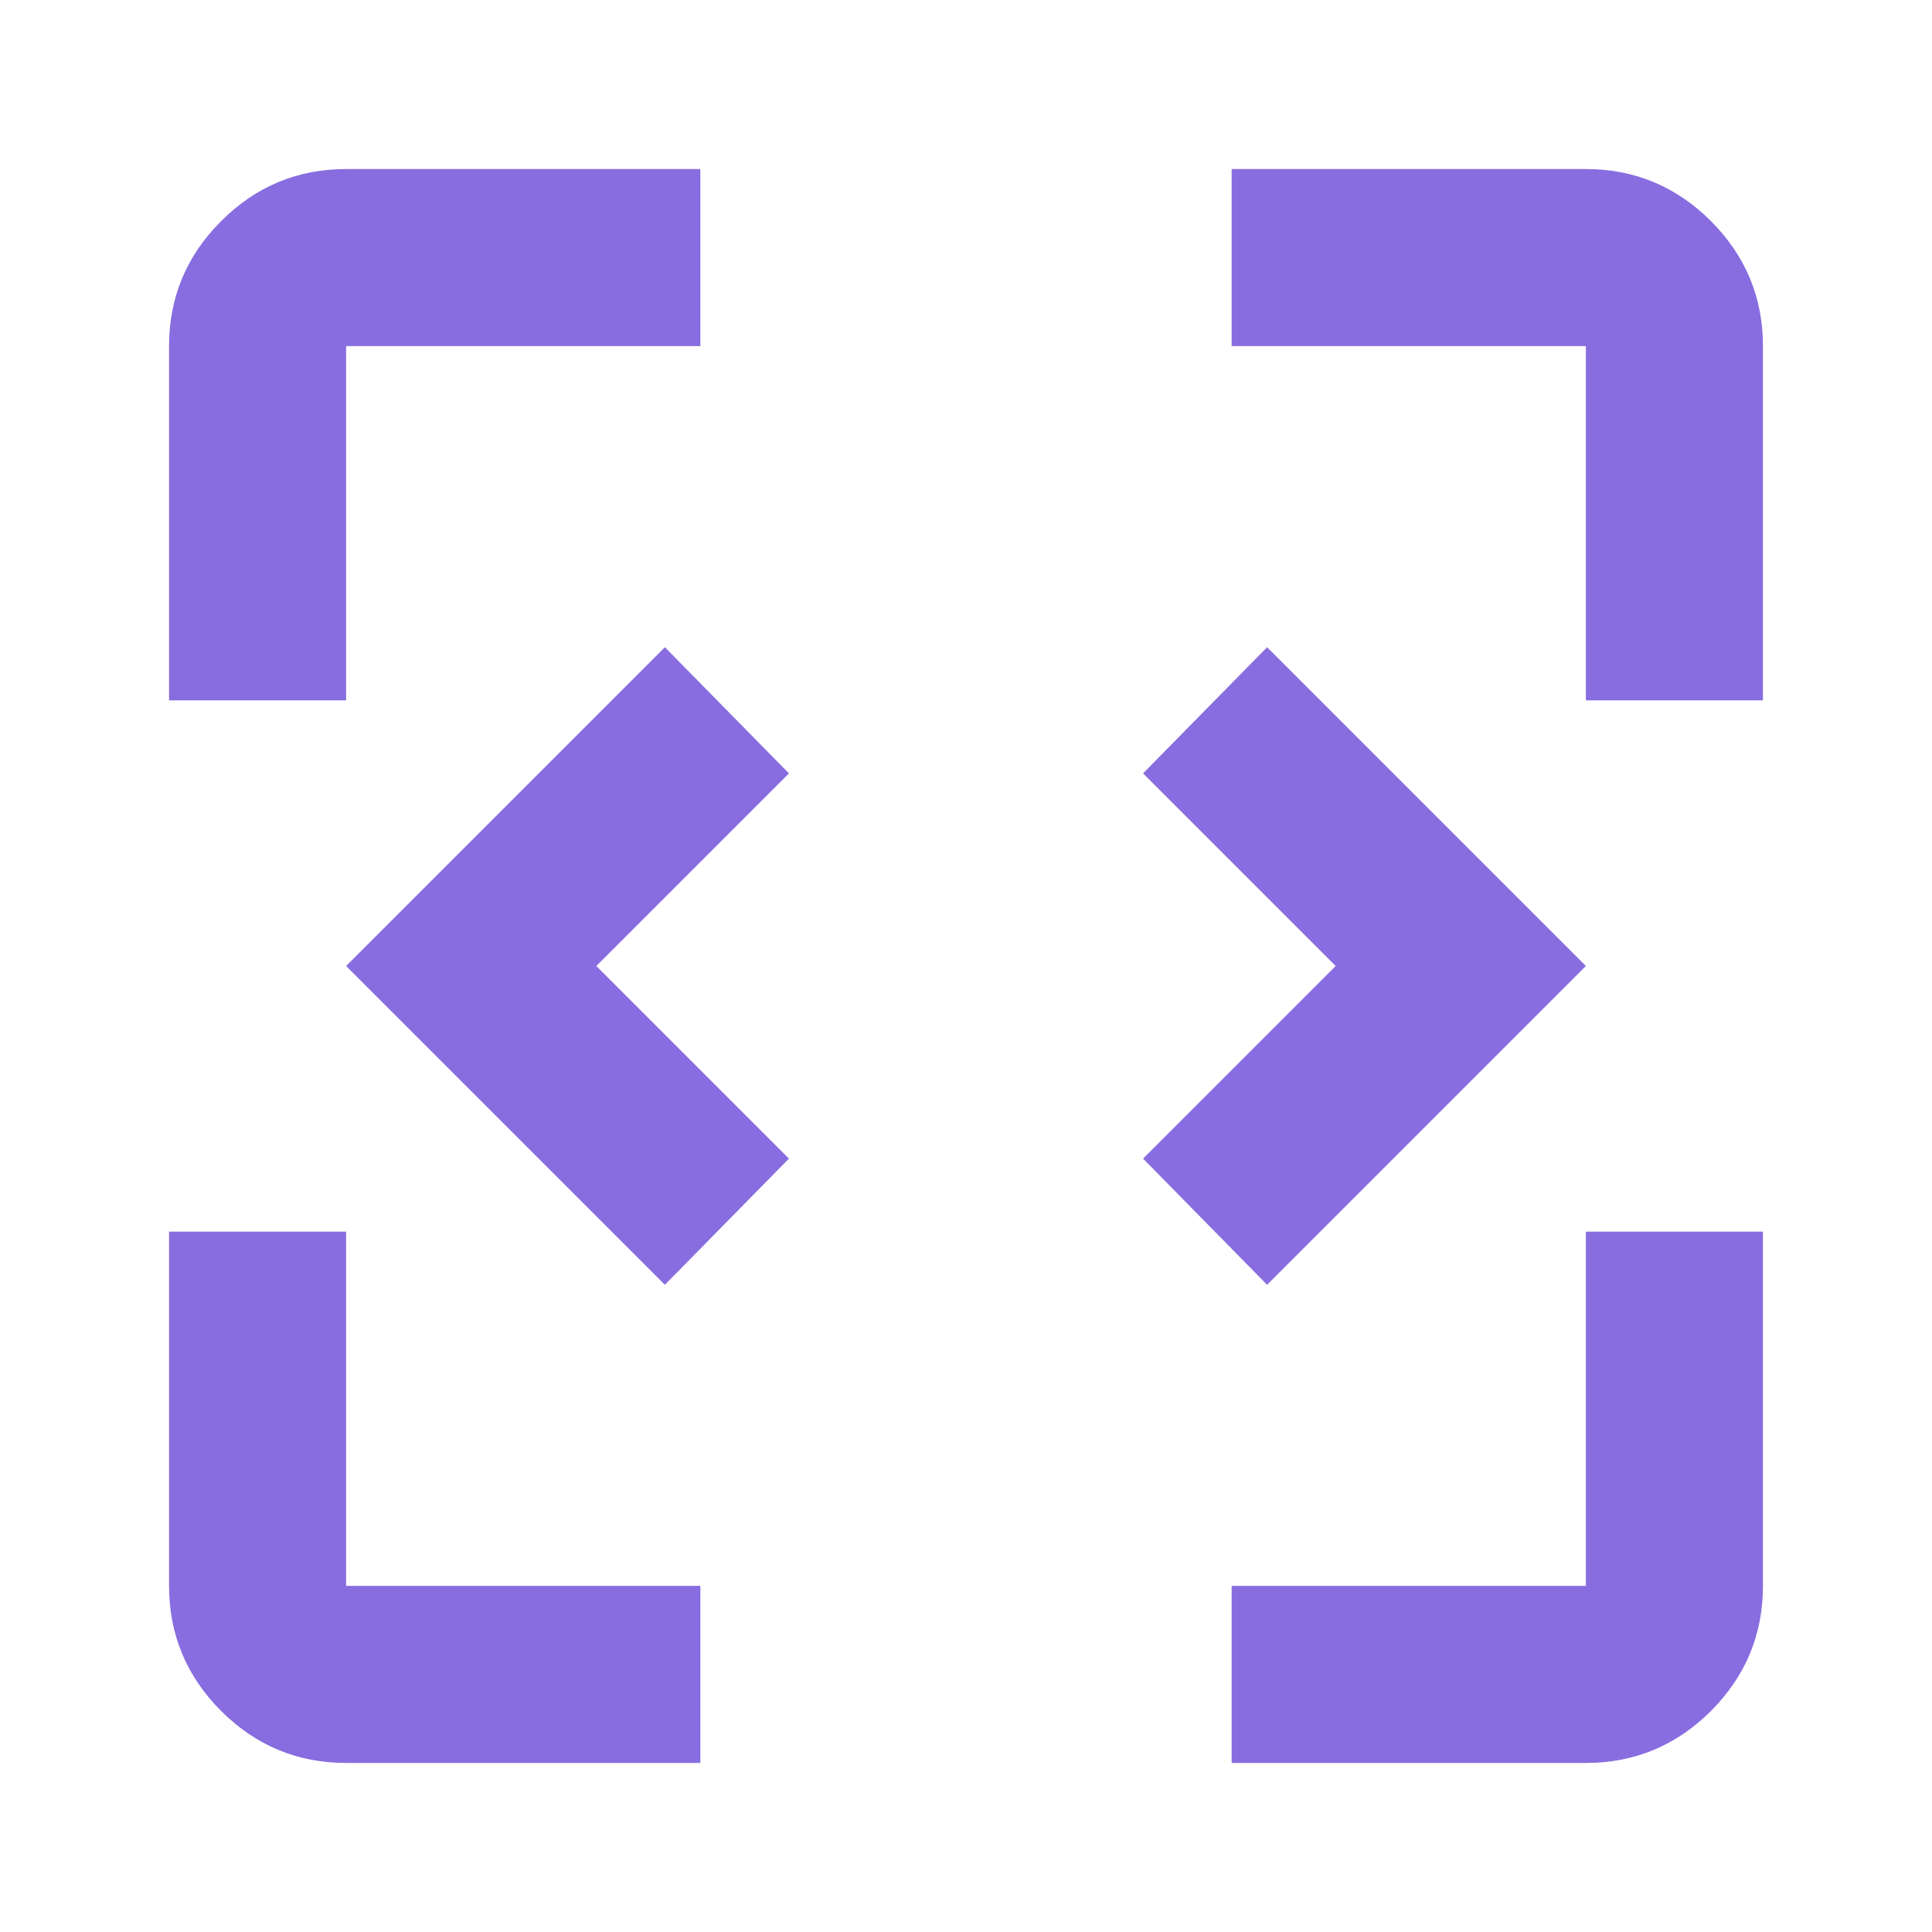
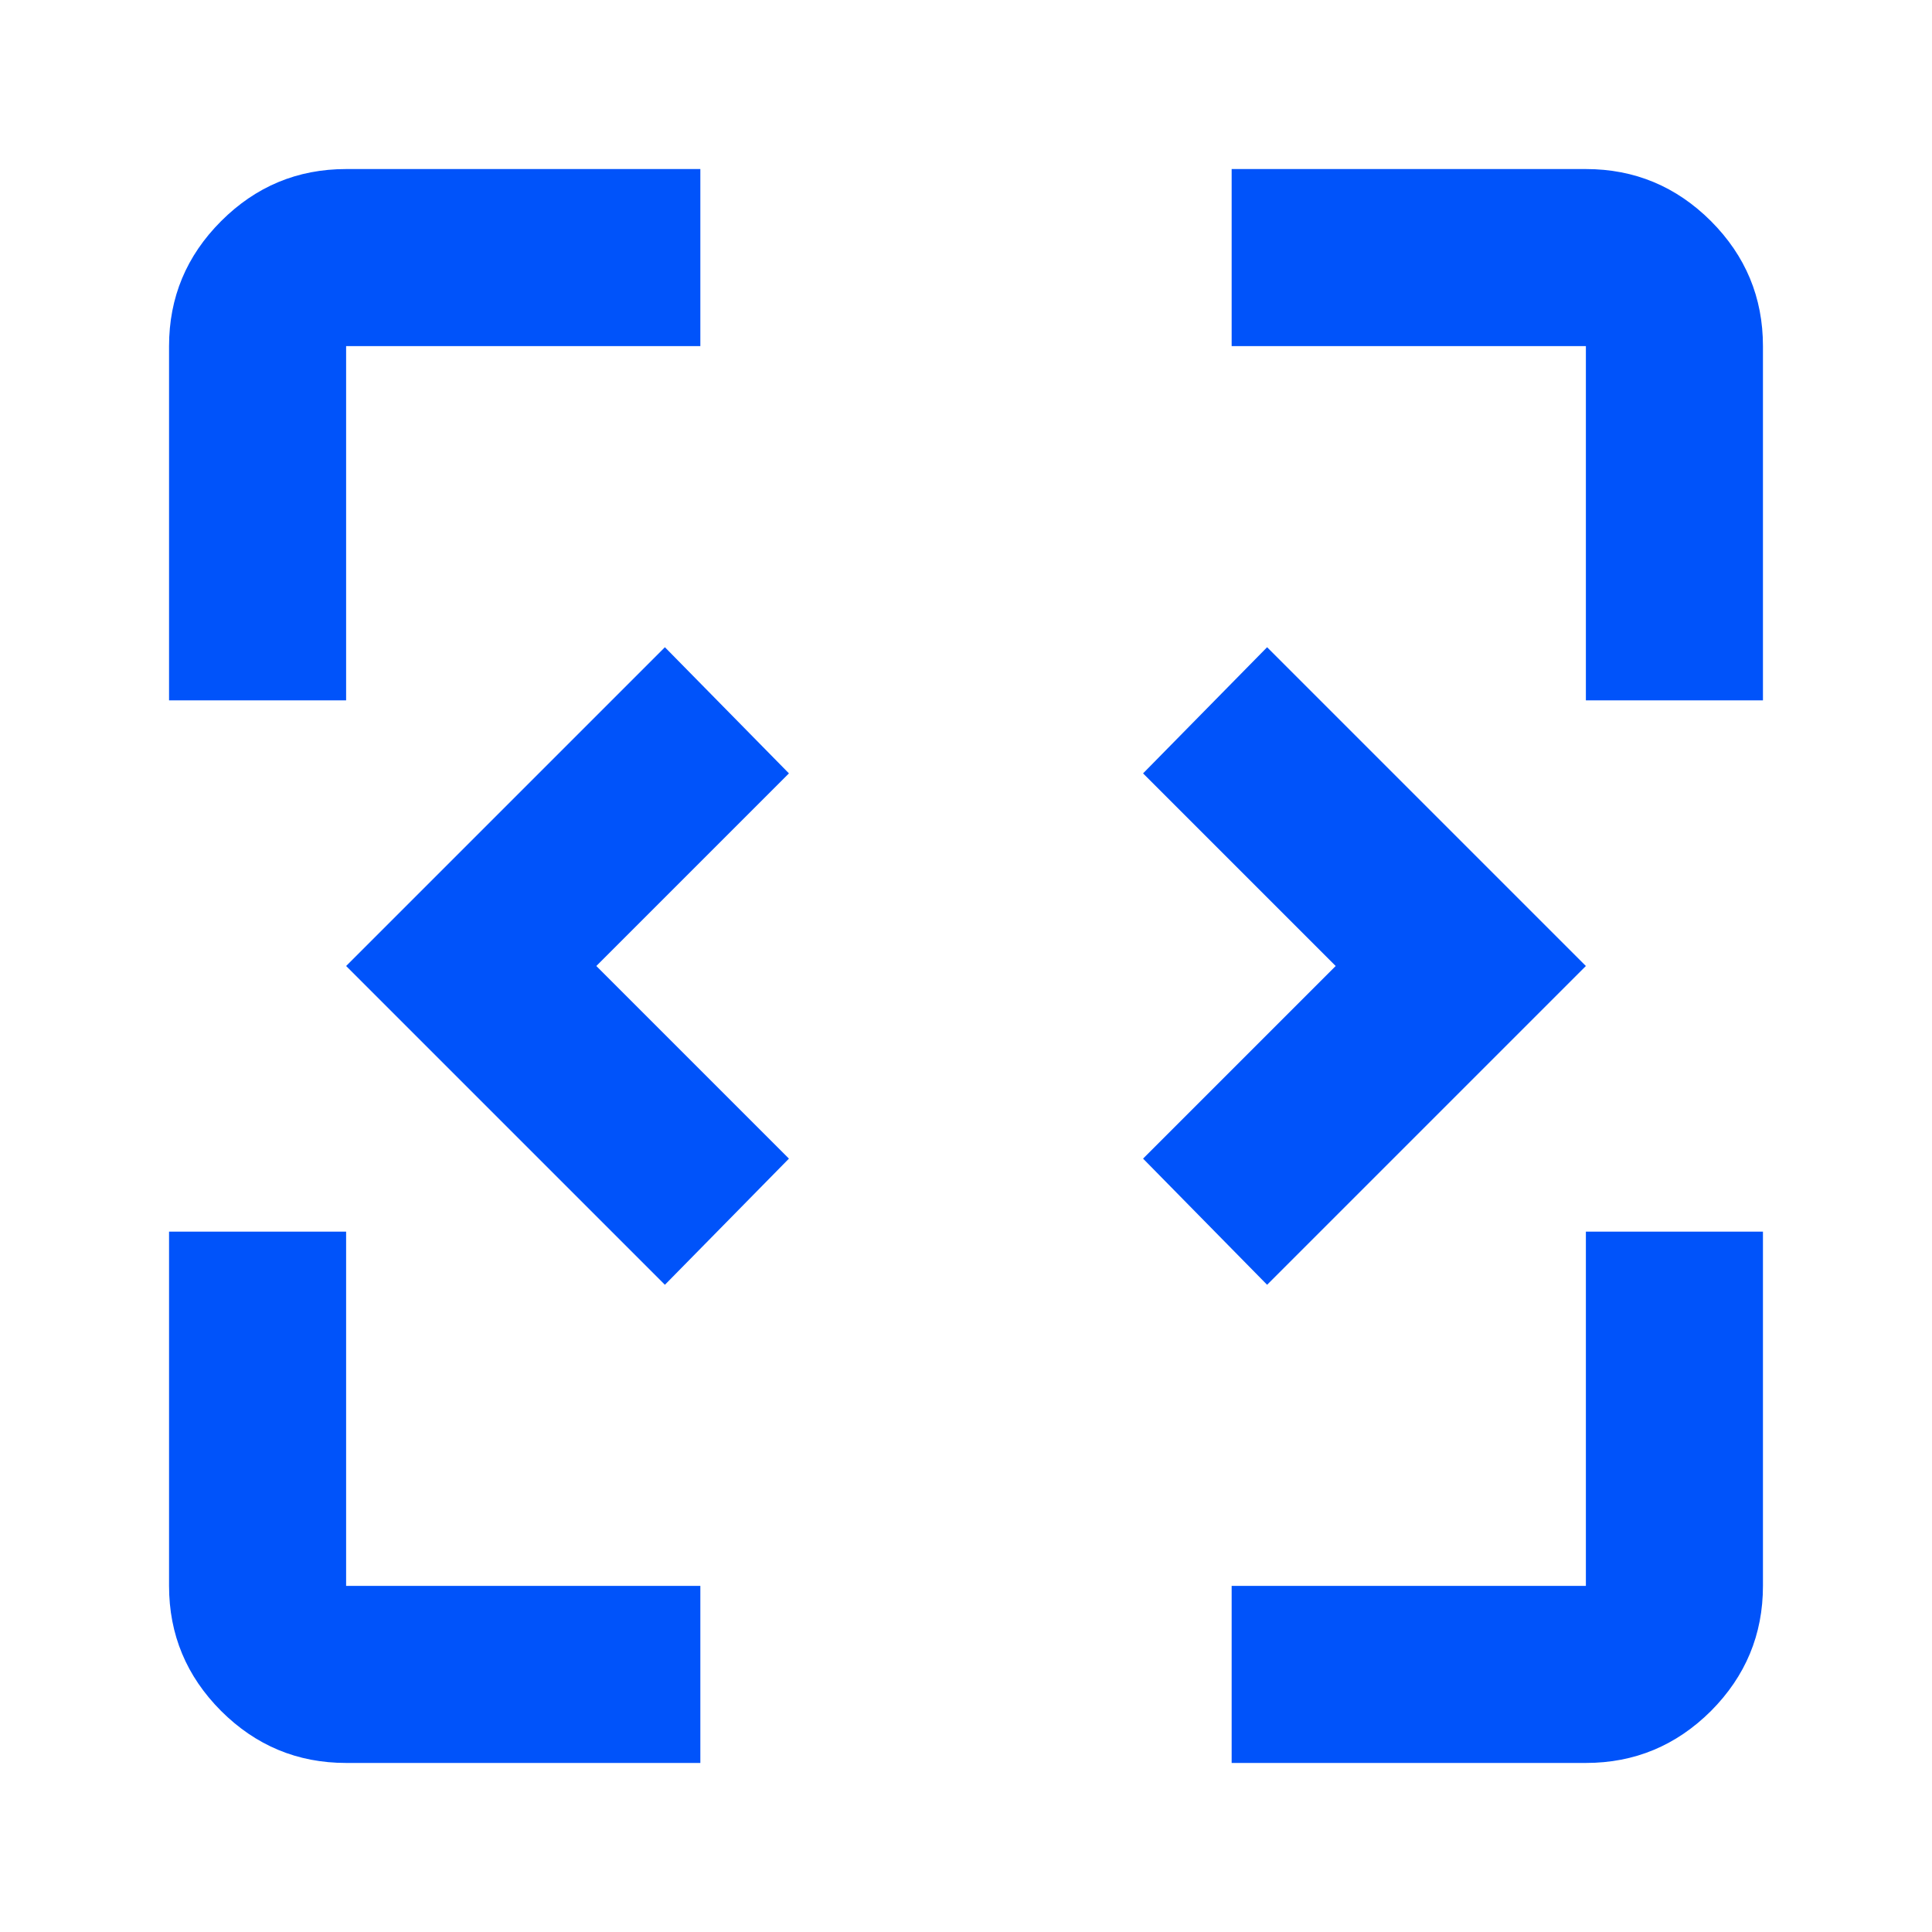
<svg xmlns="http://www.w3.org/2000/svg" width="20" height="20" viewBox="0 0 20 20" fill="none">
-   <path d="M6.883 13.3L3.583 10L6.883 6.7L8.167 8.006L6.173 10L8.167 11.994L6.883 13.3ZM13.117 13.3L11.833 11.994L13.827 10L11.833 8.006L13.117 6.7L16.417 10L13.117 13.3ZM3.583 18.25C3.079 18.25 2.648 18.07 2.289 17.712C1.93 17.352 1.75 16.921 1.75 16.417V12.75H3.583V16.417H7.25V18.25H3.583ZM12.75 18.25V16.417H16.417V12.75H18.25V16.417C18.25 16.921 18.07 17.352 17.712 17.712C17.352 18.07 16.921 18.25 16.417 18.25H12.75ZM1.75 7.25V3.583C1.75 3.079 1.93 2.648 2.289 2.289C2.648 1.93 3.079 1.75 3.583 1.75H7.25V3.583H3.583V7.25H1.75ZM16.417 7.25V3.583H12.75V1.75H16.417C16.921 1.75 17.352 1.93 17.712 2.289C18.07 2.648 18.25 3.079 18.25 3.583V7.25H16.417Z" fill="#886DE0" />
+   <path d="M6.883 13.3L3.583 10L6.883 6.7L8.167 8.006L6.173 10L8.167 11.994L6.883 13.3ZM13.117 13.3L11.833 11.994L13.827 10L11.833 8.006L13.117 6.7L16.417 10L13.117 13.3ZM3.583 18.25C3.079 18.25 2.648 18.07 2.289 17.712C1.93 17.352 1.75 16.921 1.75 16.417V12.75H3.583V16.417H7.25V18.25H3.583ZM12.75 18.25V16.417H16.417V12.75H18.25V16.417C18.25 16.921 18.07 17.352 17.712 17.712C17.352 18.07 16.921 18.25 16.417 18.25H12.75ZM1.75 7.25V3.583C1.75 3.079 1.93 2.648 2.289 2.289C2.648 1.93 3.079 1.75 3.583 1.75H7.25V3.583H3.583V7.25H1.75ZM16.417 7.25V3.583H12.75V1.75H16.417C16.921 1.75 17.352 1.93 17.712 2.289C18.07 2.648 18.25 3.079 18.25 3.583V7.25H16.417Z" fill="#0053fa" />
</svg>
